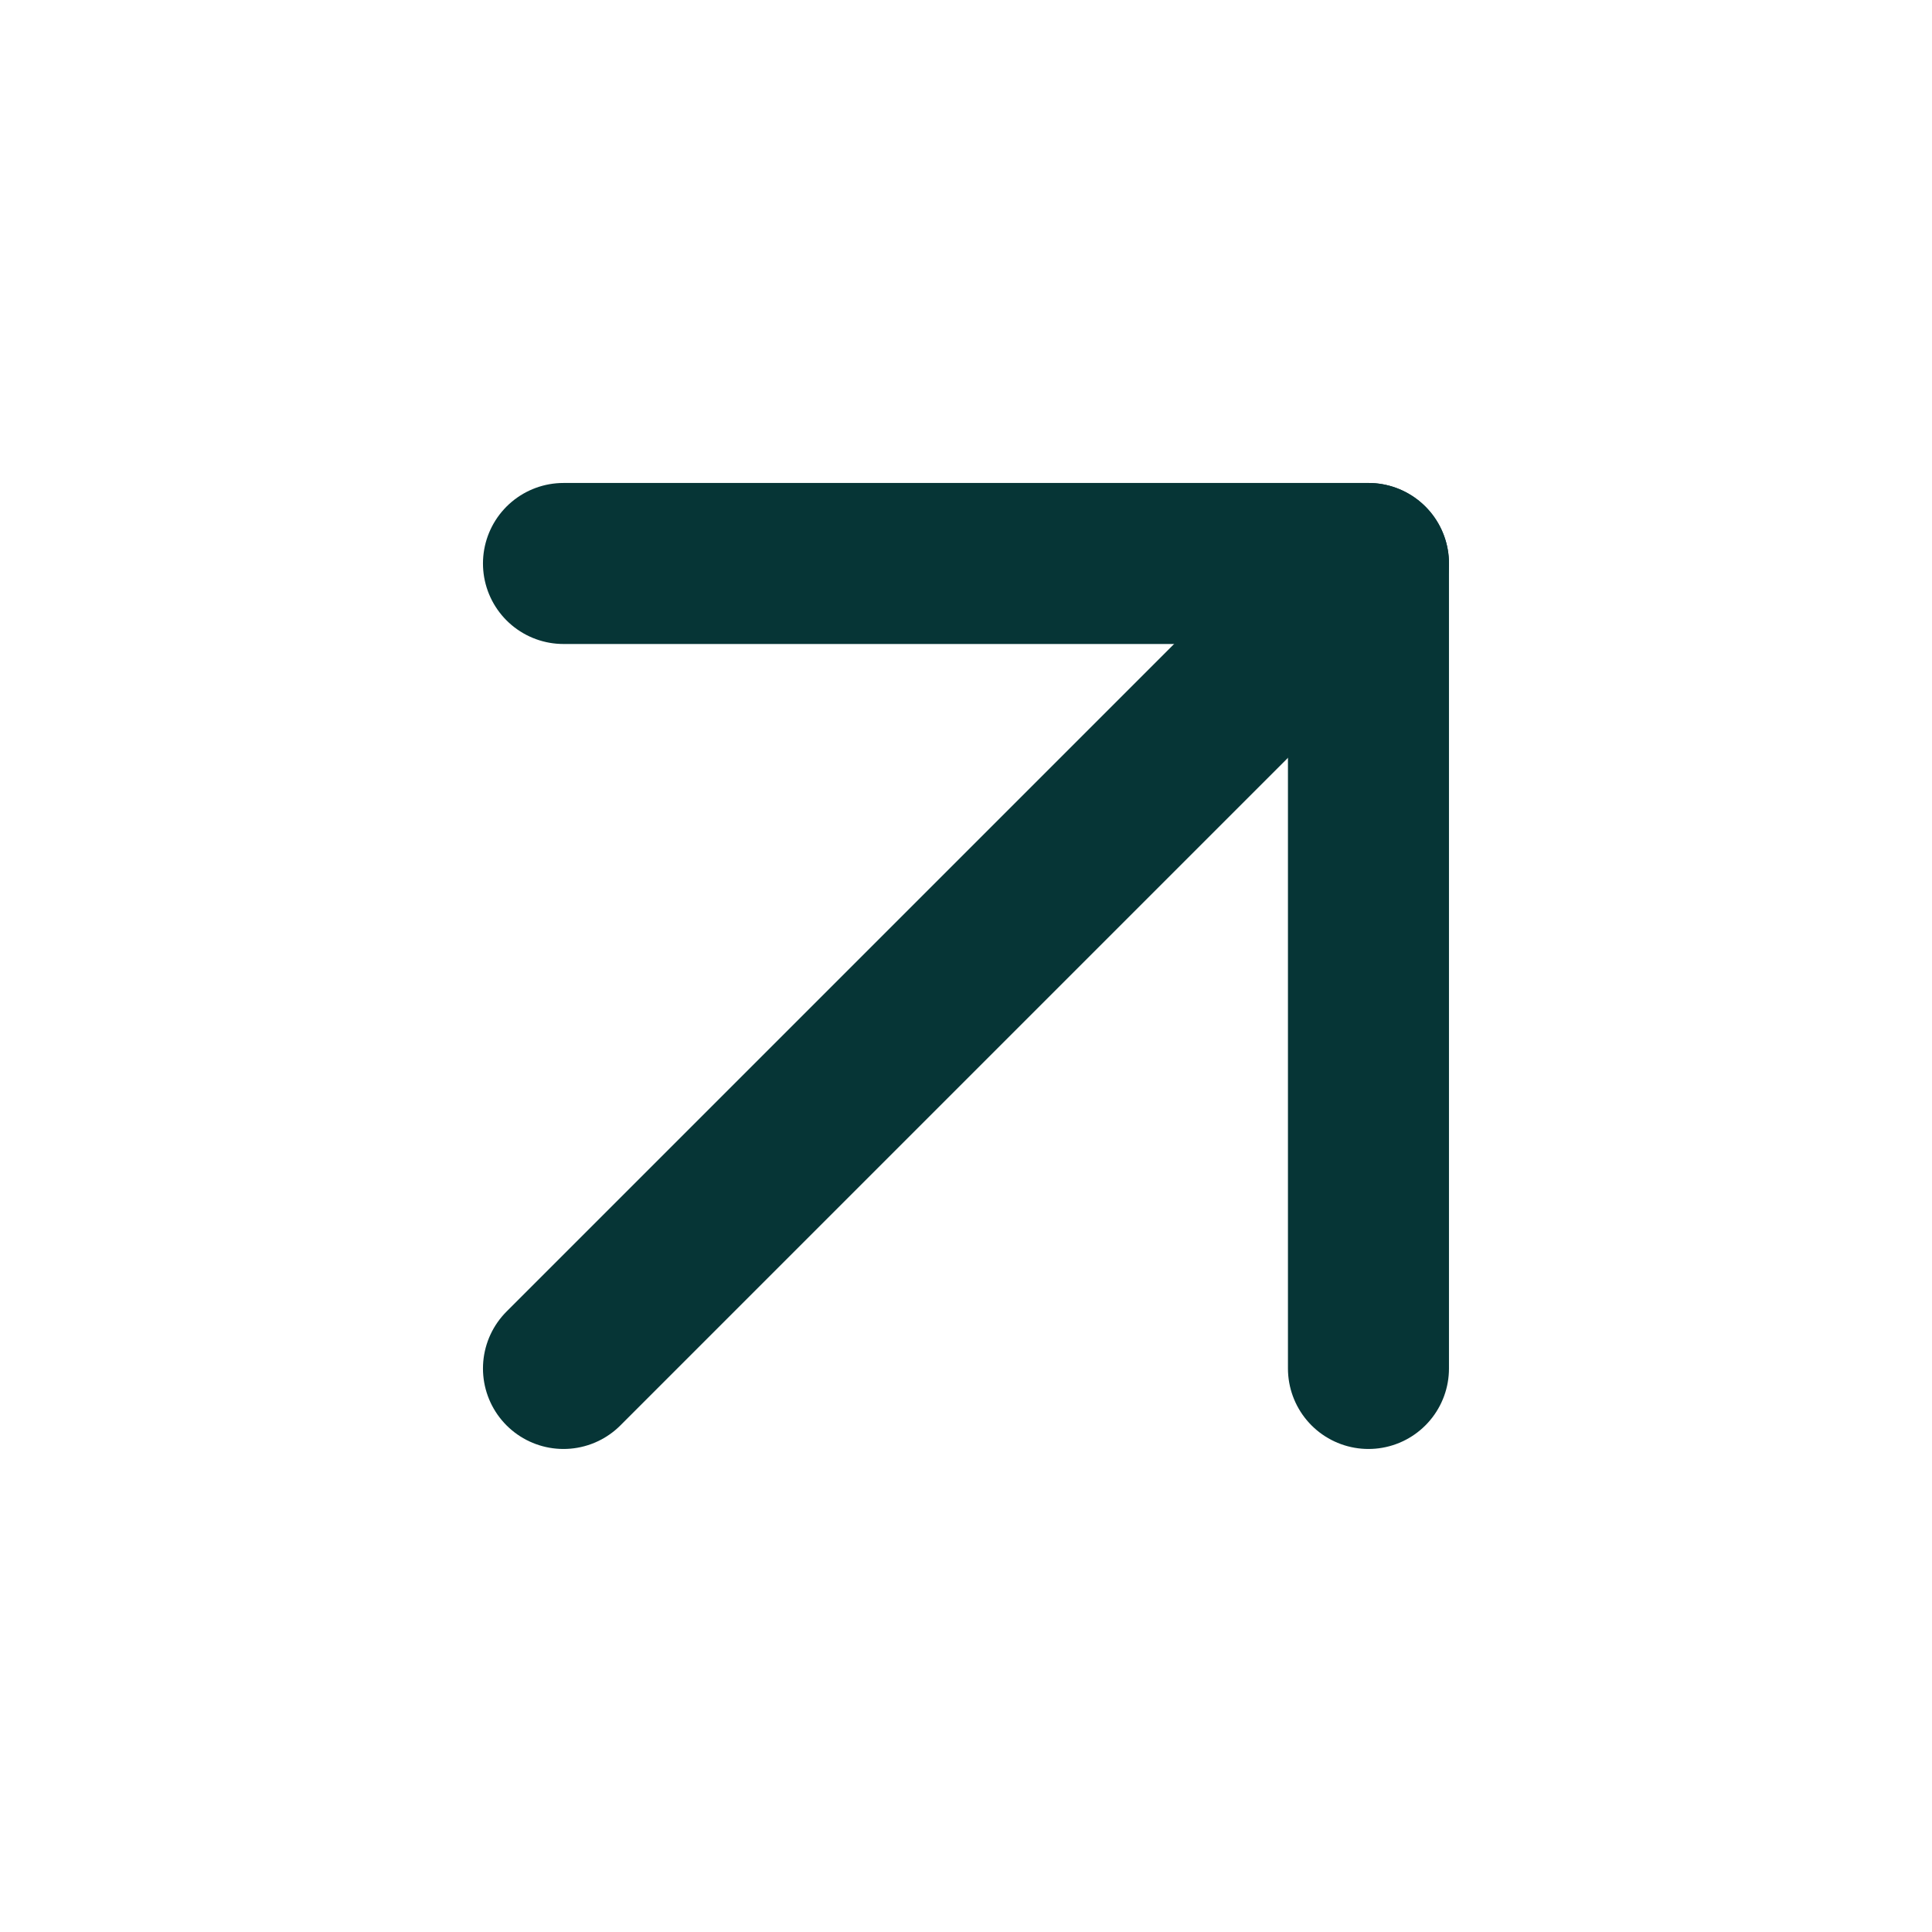
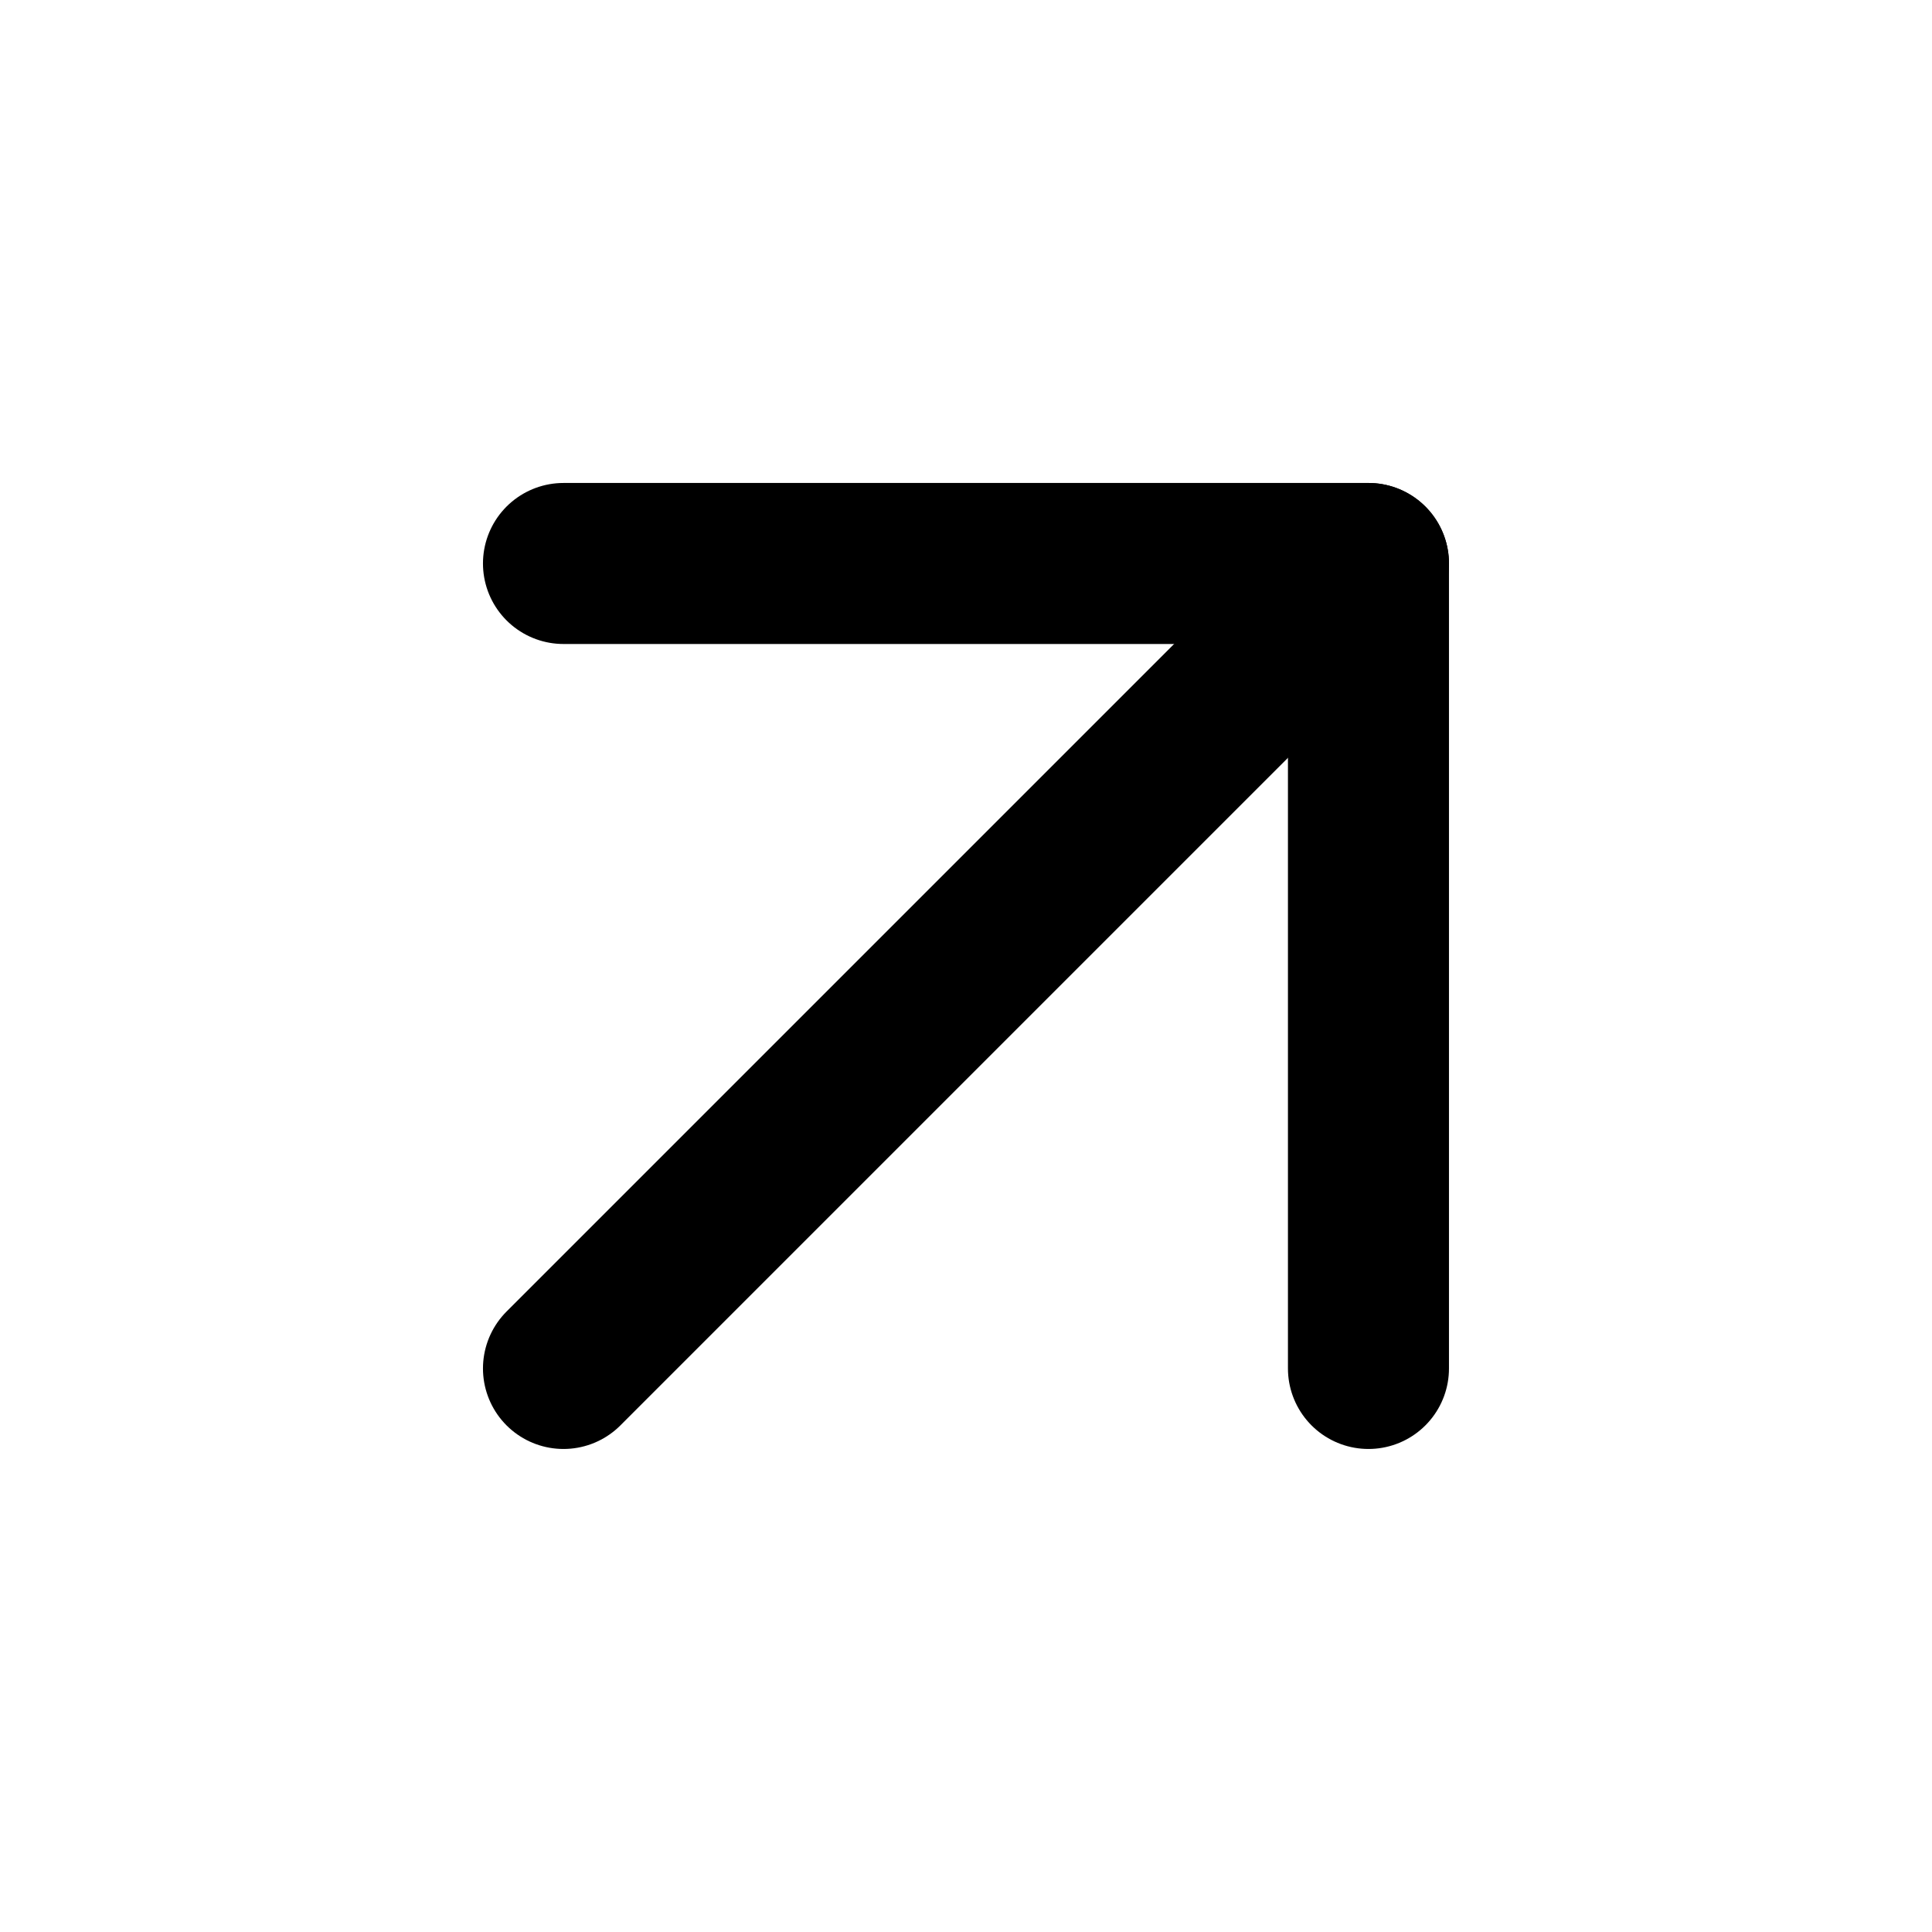
<svg xmlns="http://www.w3.org/2000/svg" width="32" height="32" viewBox="0 0 32 32" fill="none">
-   <path d="M9.333 22.666L22.666 9.333" stroke="#063536" stroke-width="2.667" stroke-linecap="round" stroke-linejoin="round" />
-   <path d="M9.333 9.333H22.666V22.666" stroke="#063536" stroke-width="2.667" stroke-linecap="round" stroke-linejoin="round" />
+   <path d="M9.333 22.666L22.666 9.333" stroke="currentColor" stroke-width="2.667" stroke-linecap="round" stroke-linejoin="round" />
+   <path d="M9.333 9.333H22.666V22.666" stroke="currentColor" stroke-width="2.667" stroke-linecap="round" stroke-linejoin="round" />
</svg>
